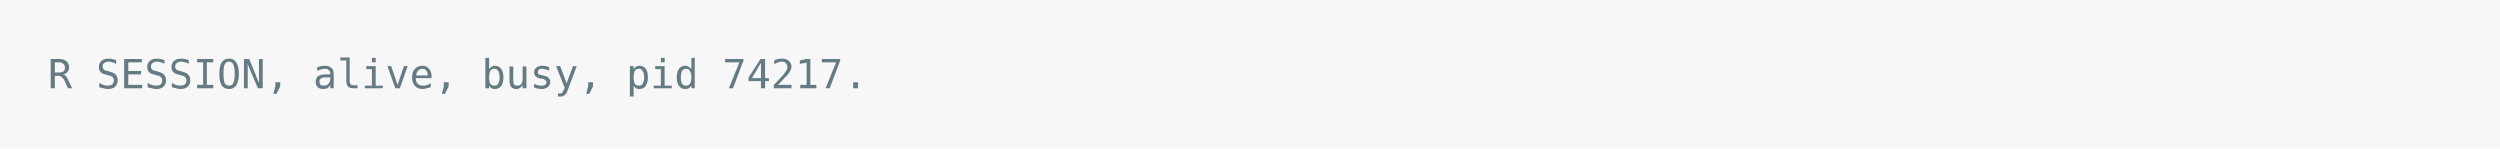
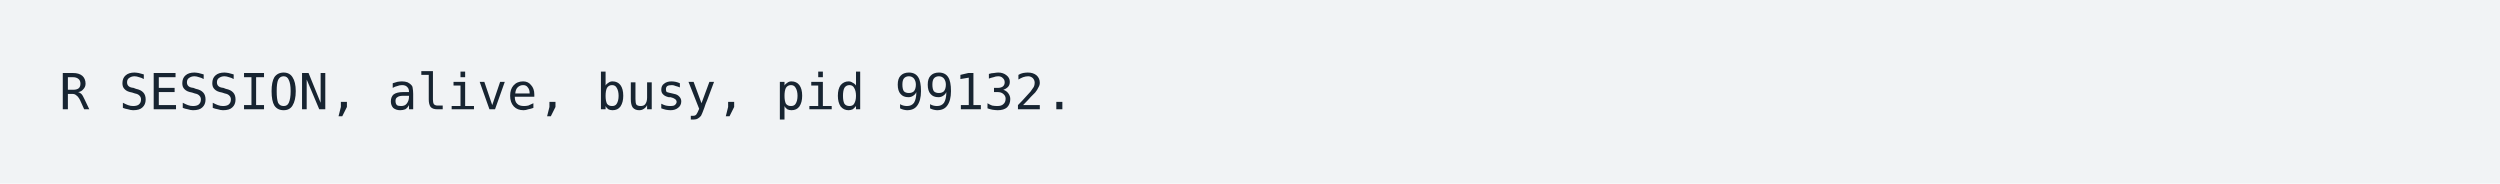
- <svg xmlns="http://www.w3.org/2000/svg" xmlns:xlink="http://www.w3.org/1999/xlink" width="1040" height="61.71">
-   <rect width="1040" height="61.71" rx="0" ry="0" class="a" />
-   <svg height="21.71" viewBox="0 0 100 2.171" width="1000" x="20" y="20">
-     <style>.a{fill:rgb(247,247,247)}.b{font-family:'Fira Code',Monaco,Consolas,Menlo,'Bitstream Vera Sans Mono','Powerline Symbols',monospace}.c{fill:transparent}.d{fill:rgb(101,123,131);white-space:pre}</style>
+ <svg xmlns="http://www.w3.org/2000/svg" xmlns:xlink="http://www.w3.org/1999/xlink" width="840" height="61.71">
+   <rect width="840" height="61.71" rx="0" ry="0" class="a" />
+   <svg height="21.71" viewBox="0 0 80 2.171" width="800" x="20" y="20">
+     <style>.a{fill:rgb(241,243,245)}.b{font-family:'Fira Code',Monaco,Consolas,Menlo,'Bitstream Vera Sans Mono','Powerline Symbols',monospace}.c{fill:transparent}.d{fill:rgb(23,36,49);white-space:pre}</style>
    <g font-family="'Fira Code',Monaco,Consolas,Menlo,'Bitstream Vera Sans Mono','Powerline Symbols',monospace" font-size="1.67" class="b">
      <defs>
        <symbol id="a">
-           <rect height="2" width="100" x="0" y="0" class="c" />
+           <rect height="1" width="80" x="0" y="0" class="c" />
        </symbol>
      </defs>
-       <rect height="2.171" width="100" class="a" />
-       <svg x="0" y="0" width="100">
+       <rect height="2.171" width="80" class="a" />
+       <svg x="0" y="0" width="80">
        <svg x="0">
          <use xlink:href="#a" />
-           <text x="0" y="1.67" class="d">R</text>
-           <text x="2.004" y="1.67" class="d">SESSION,</text>
-           <text x="11.022" y="1.67" class="d">alive,</text>
-           <text x="18.036" y="1.67" class="d">busy,</text>
-           <text x="24.048" y="1.67" class="d">pid</text>
-           <text x="28.056" y="1.67" class="d">74217.</text>
+           <text font-size="1.67" x="0" y="1.67" class="d">R</text>
+           <text font-size="1.67" x="2.004" y="1.67" class="d">SESSION,</text>
+           <text font-size="1.67" x="11.022" y="1.67" class="d">alive,</text>
+           <text font-size="1.67" x="18.036" y="1.67" class="d">busy,</text>
+           <text font-size="1.67" x="24.048" y="1.67" class="d">pid</text>
+           <text font-size="1.67" x="28.056" y="1.67" class="d">99132.</text>
        </svg>
      </svg>
    </g>
  </svg>
</svg>
